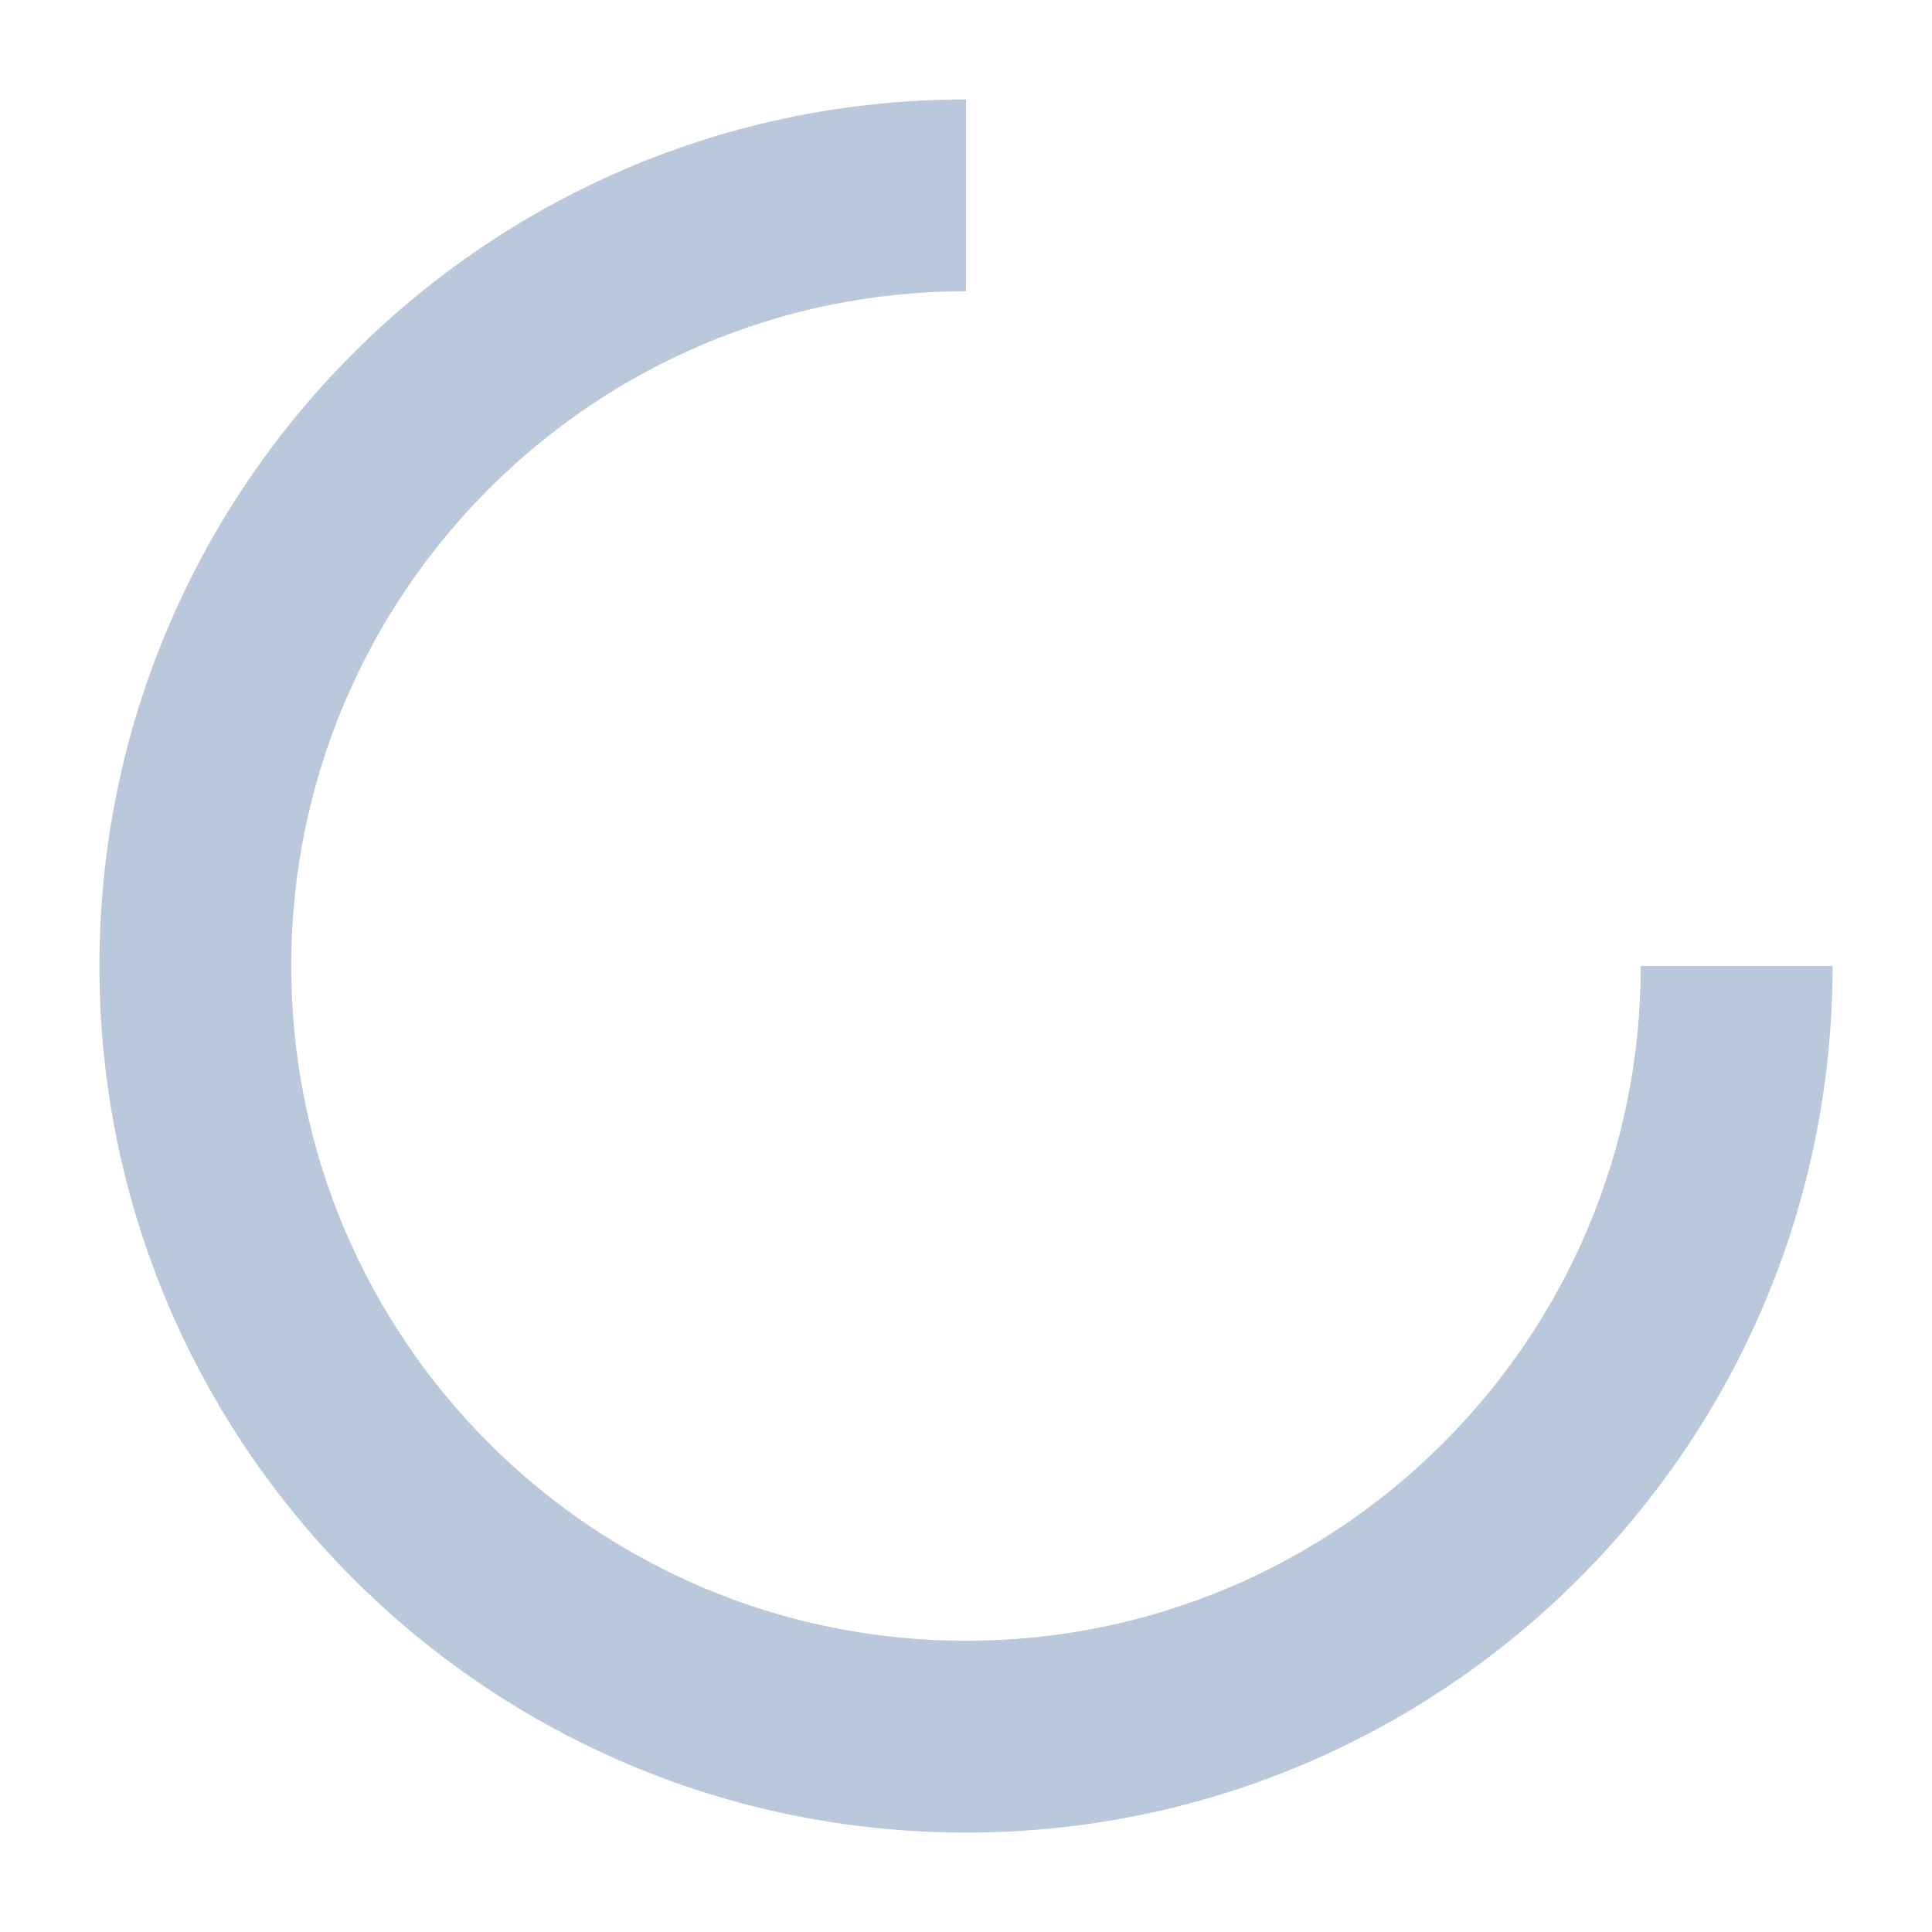
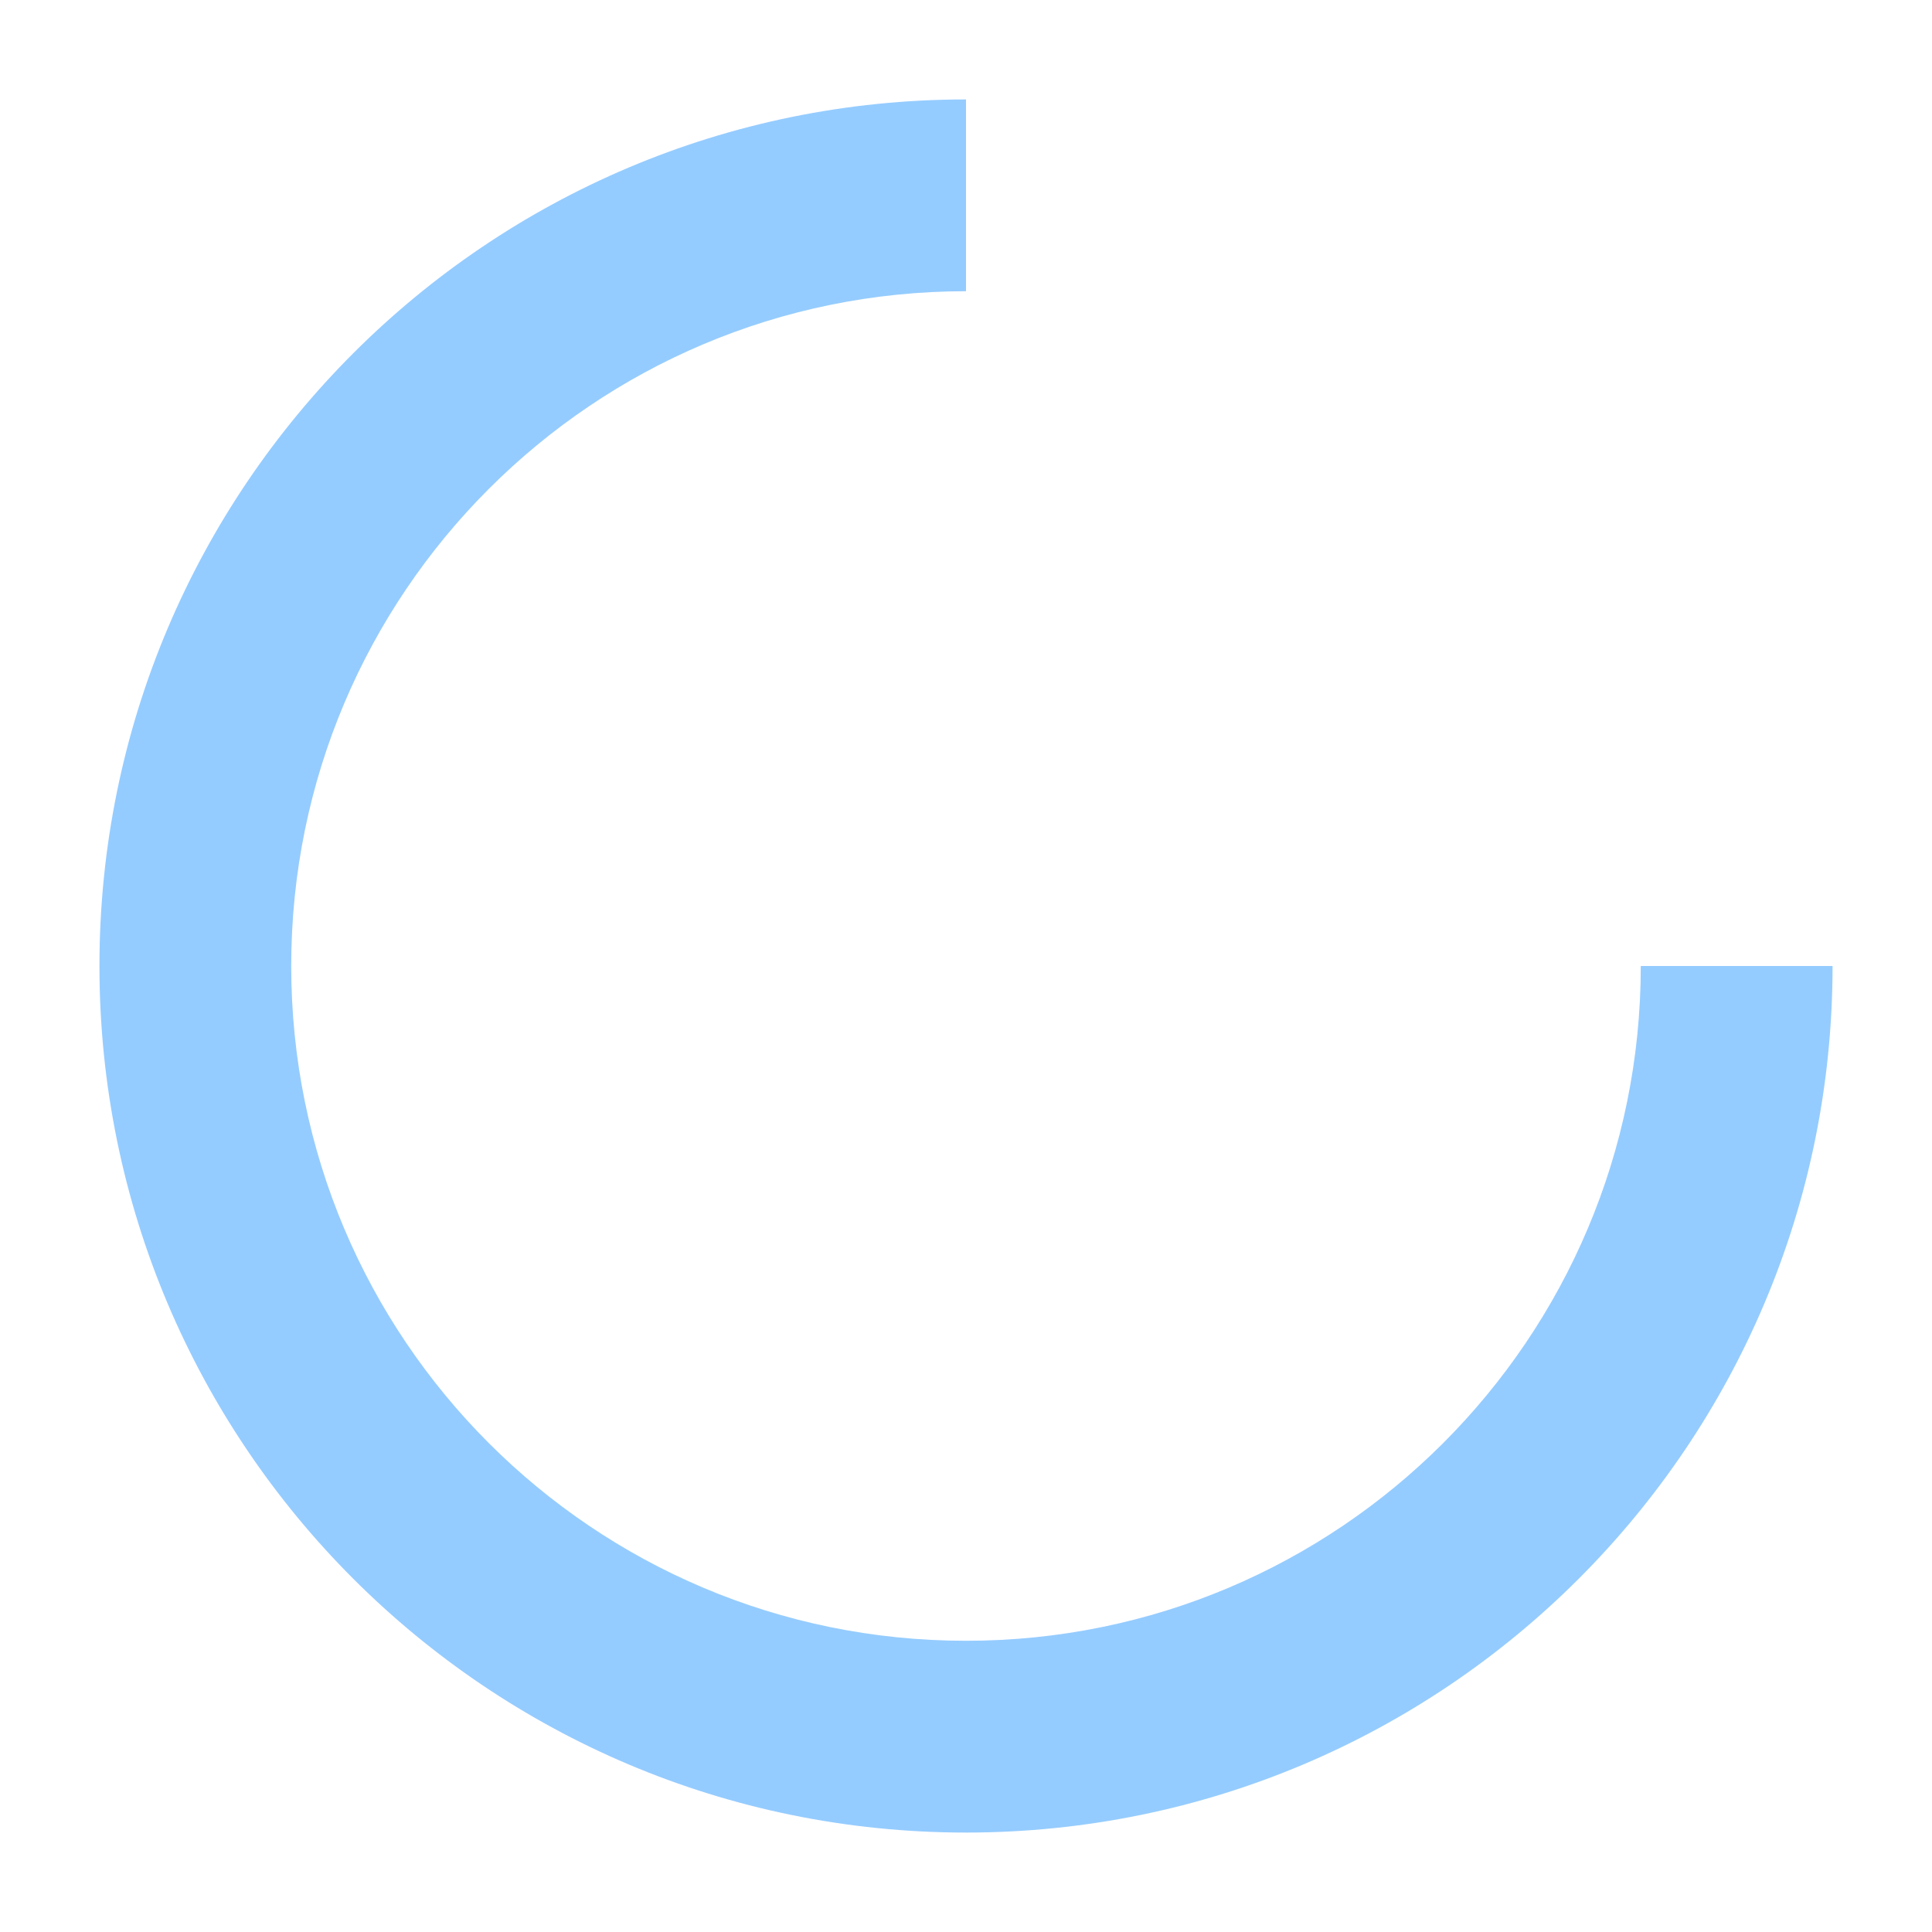
<svg xmlns="http://www.w3.org/2000/svg" width="136" height="136" viewBox="0 0 136 136">
  <defs>
    <style id="current-color-scheme" type="text/css">
-       .ColorScheme-ButtonFocus {
-         color: #b9c8da;
+       .ColorScheme-Accent {
+         color: #95ccff;
      }

      .ColorScheme-NegativeText {
        color: #ff5540;
      }
    </style>
  </defs>
  <g id="busywidget">
    <rect width="136" height="136" opacity="0" />
-     <path d="M 68 7 A 61 61 0 0 0 7 68 A 61 61 0 0 0 68 129 A 61 61 0 0 0 129 68 L 115.5 68 A 47.5 47.5 0 0 1 68 115.5 A 47.5 47.5 0 0 1 20.5 68 A 47.5 47.5 0 0 1 68 20.5 L 68 7 z" class="ColorScheme-ButtonFocus" fill="currentColor" />
+     <path d="M 68 7 A 61 61 0 0 0 7 68 A 61 61 0 0 0 68 129 A 61 61 0 0 0 129 68 L 115.5 68 A 47.5 47.5 0 0 1 68 115.5 A 47.5 47.5 0 0 1 20.5 68 A 47.5 47.5 0 0 1 68 20.5 L 68 7 z" class="ColorScheme-Accent" fill="currentColor" />
  </g>
  <g id="22-22-busywidget">
    <rect width="22" height="22" x="136" y="114" opacity="0" />
-     <path d="m 147.016,115.134 a 9.882,9.882 0 0 0 -9.882,9.882 9.882,9.882 0 0 0 9.882,9.882 9.882,9.882 0 0 0 9.882,-9.882 h -2.187 a 7.695,7.695 0 0 1 -7.695,7.695 7.695,7.695 0 0 1 -7.695,-7.695 7.695,7.695 0 0 1 7.695,-7.695 z" class="ColorScheme-ButtonFocus" fill="currentColor" />
+     <path d="m 147.016,115.134 a 9.882,9.882 0 0 0 -9.882,9.882 9.882,9.882 0 0 0 9.882,9.882 9.882,9.882 0 0 0 9.882,-9.882 h -2.187 a 7.695,7.695 0 0 1 -7.695,7.695 7.695,7.695 0 0 1 -7.695,-7.695 7.695,7.695 0 0 1 7.695,-7.695 z" class="ColorScheme-Accent" fill="currentColor" />
  </g>
  <g id="16-16-busywidget">
    <rect width="16" height="16" x="158" y="120" opacity="0" />
-     <path d="m 166.024,120.826 a 7.198,7.198 0 0 0 -7.198,7.198 7.198,7.198 0 0 0 7.198,7.198 7.198,7.198 0 0 0 7.198,-7.198 h -1.593 a 5.605,5.605 0 0 1 -5.605,5.605 5.605,5.605 0 0 1 -5.605,-5.605 5.605,5.605 0 0 1 5.605,-5.605 z" class="ColorScheme-ButtonFocus" fill="currentColor" />
+     <path d="m 166.024,120.826 a 7.198,7.198 0 0 0 -7.198,7.198 7.198,7.198 0 0 0 7.198,7.198 7.198,7.198 0 0 0 7.198,-7.198 h -1.593 a 5.605,5.605 0 0 1 -5.605,5.605 5.605,5.605 0 0 1 -5.605,-5.605 5.605,5.605 0 0 1 5.605,-5.605 z" class="ColorScheme-Accent" fill="currentColor" />
  </g>
  <rect id="hint-rotation-angle" width="14" height="14" y="136" fill="#0000ff" x="0" />
  <g id="stopped" transform="translate(-136,0)">
    <rect width="136" height="136" opacity="0" />
    <path d="M 44,76 Q 40.7,76 38.35,73.65 36,71.3 36,68 36,64.7 38.35,62.35 40.7,60 44,60 47.3,60 49.65,62.35 52,64.7 52,68 52,71.3 49.65,73.65 47.3,76 44,76 Z m 24,0 Q 64.7,76 62.35,73.65 60,71.3 60,68 60,64.7 62.35,62.35 64.7,60 68,60 71.3,60 73.65,62.35 76,64.7 76,68 76,71.3 73.65,73.65 71.3,76 68,76 Z m 24,0 Q 88.7,76 86.35,73.65 84,71.3 84,68 84,64.7 86.35,62.35 88.7,60 92,60 95.3,60 97.65,62.35 100,64.7 100,68 100,71.3 97.65,73.65 95.3,76 92,76 Z" class="ColorScheme-NegativeText" fill="currentColor" />
  </g>
</svg>
